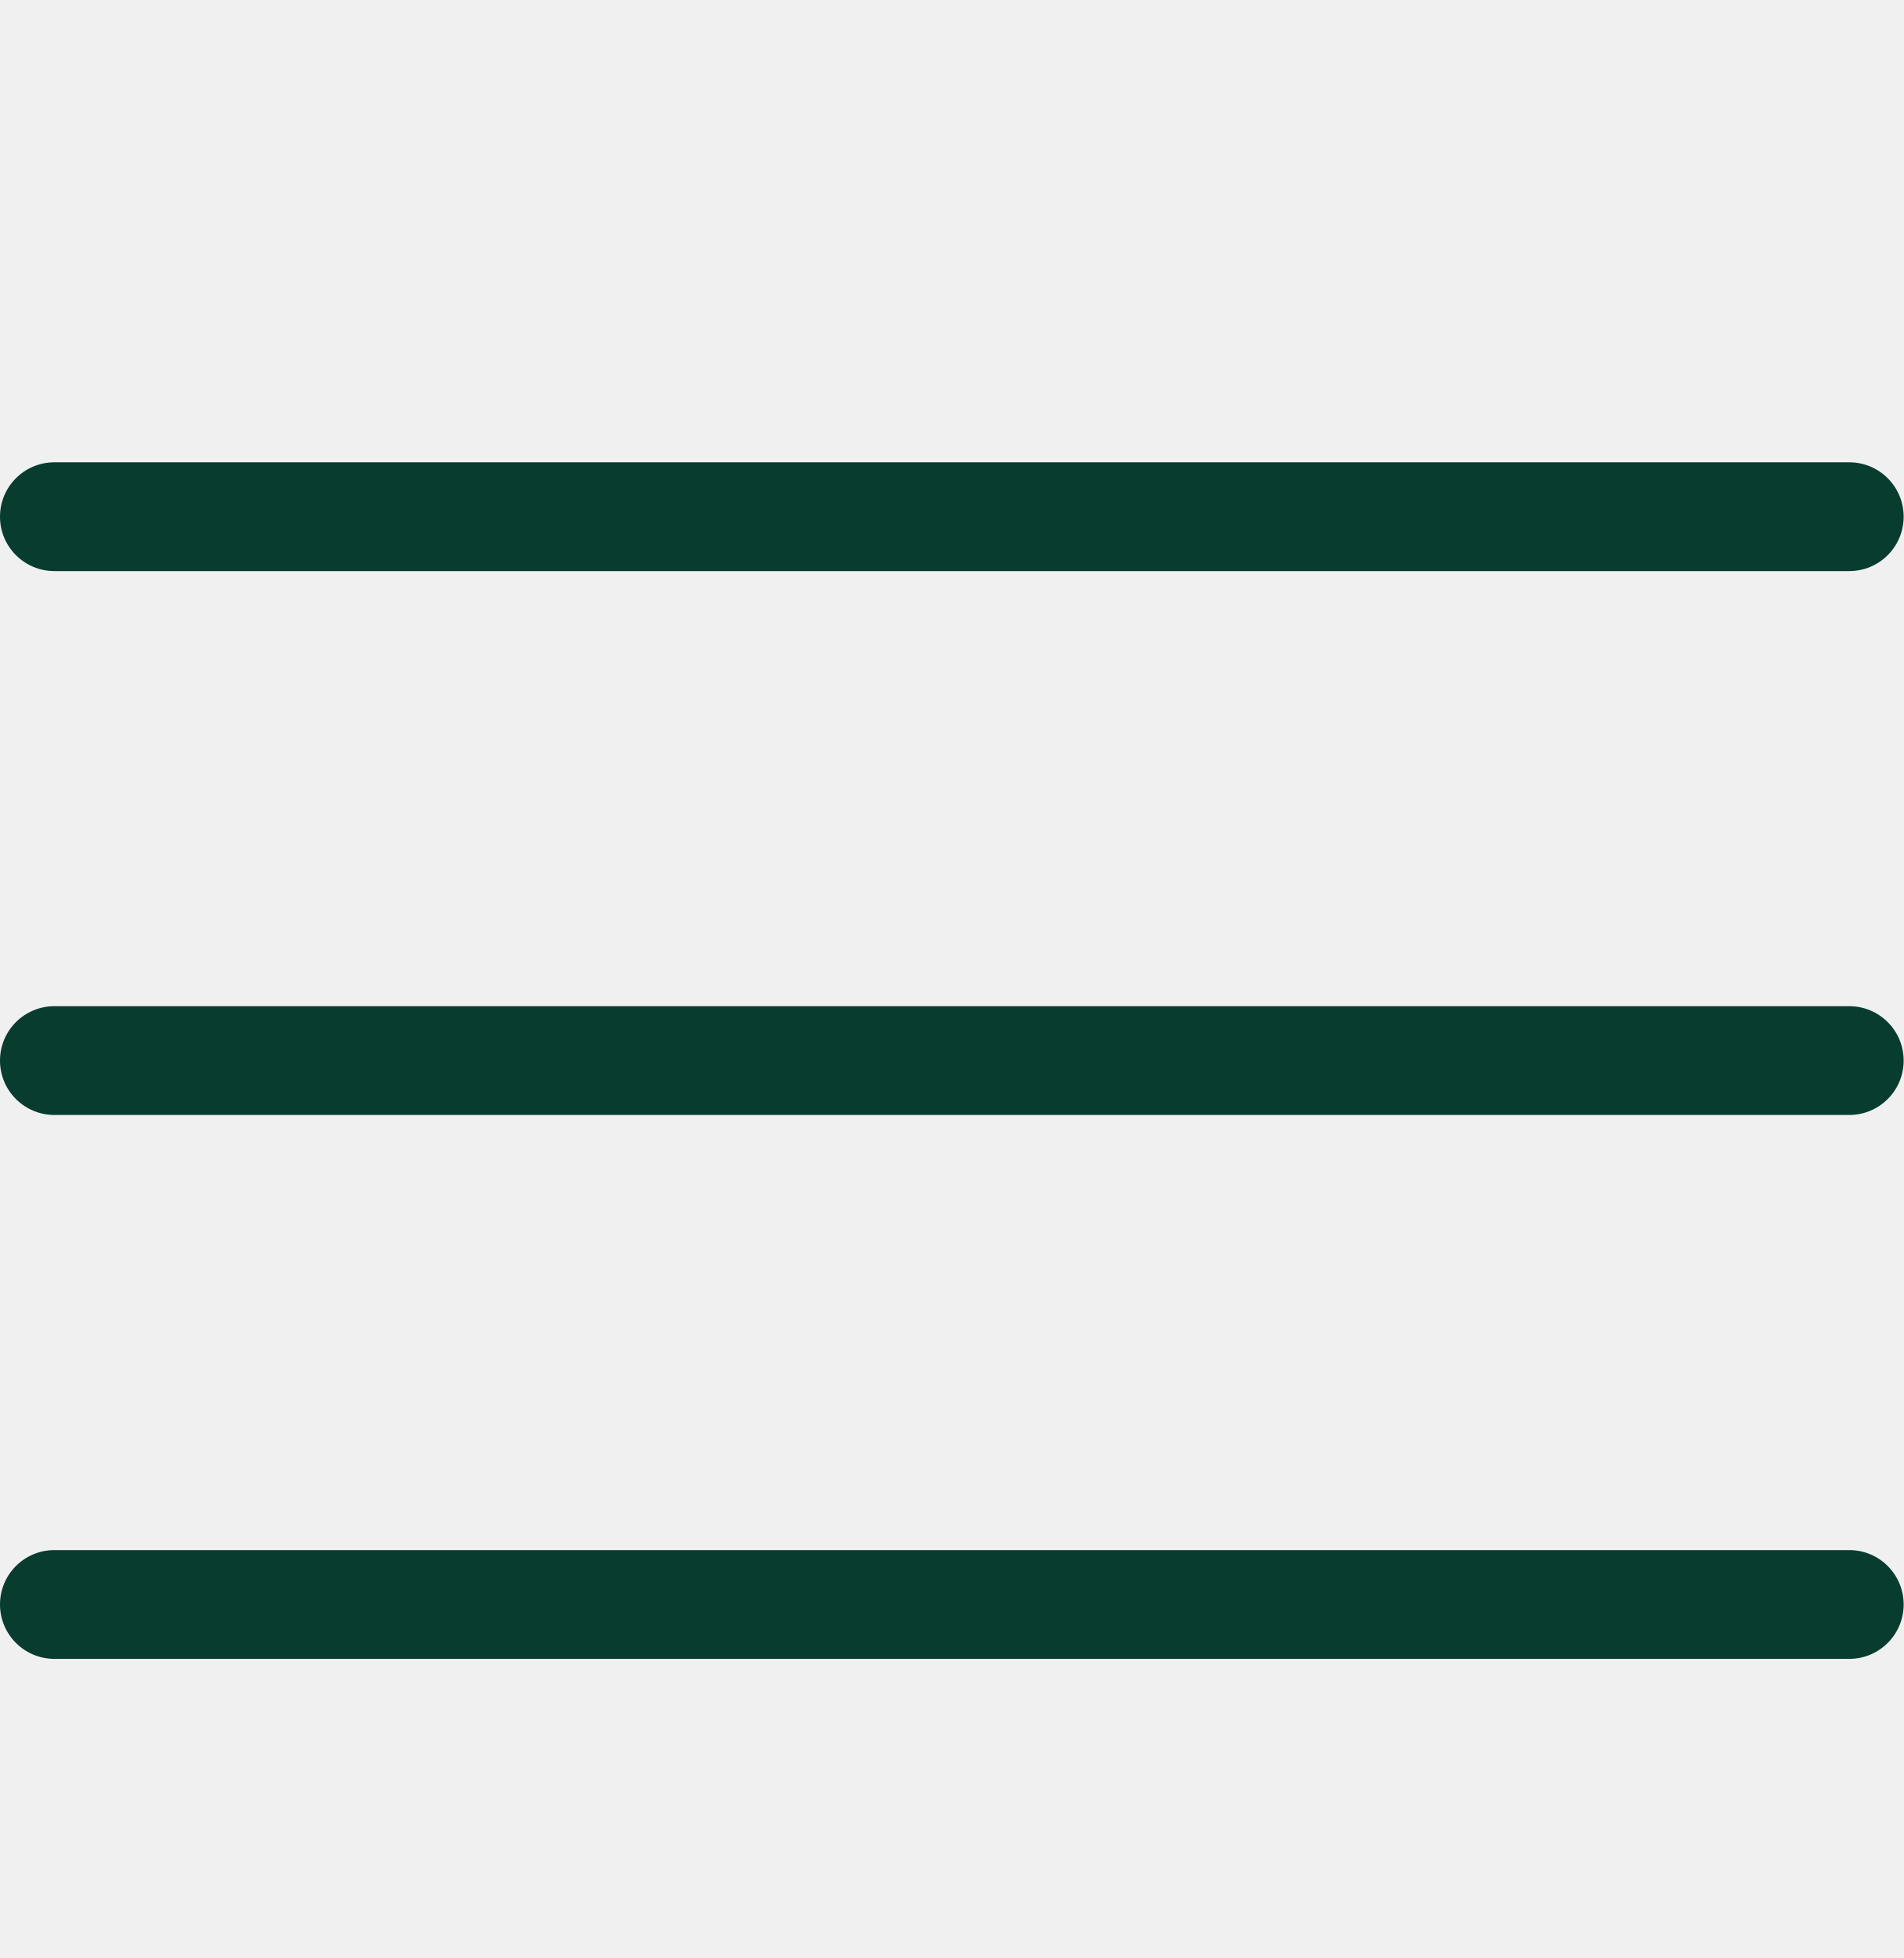
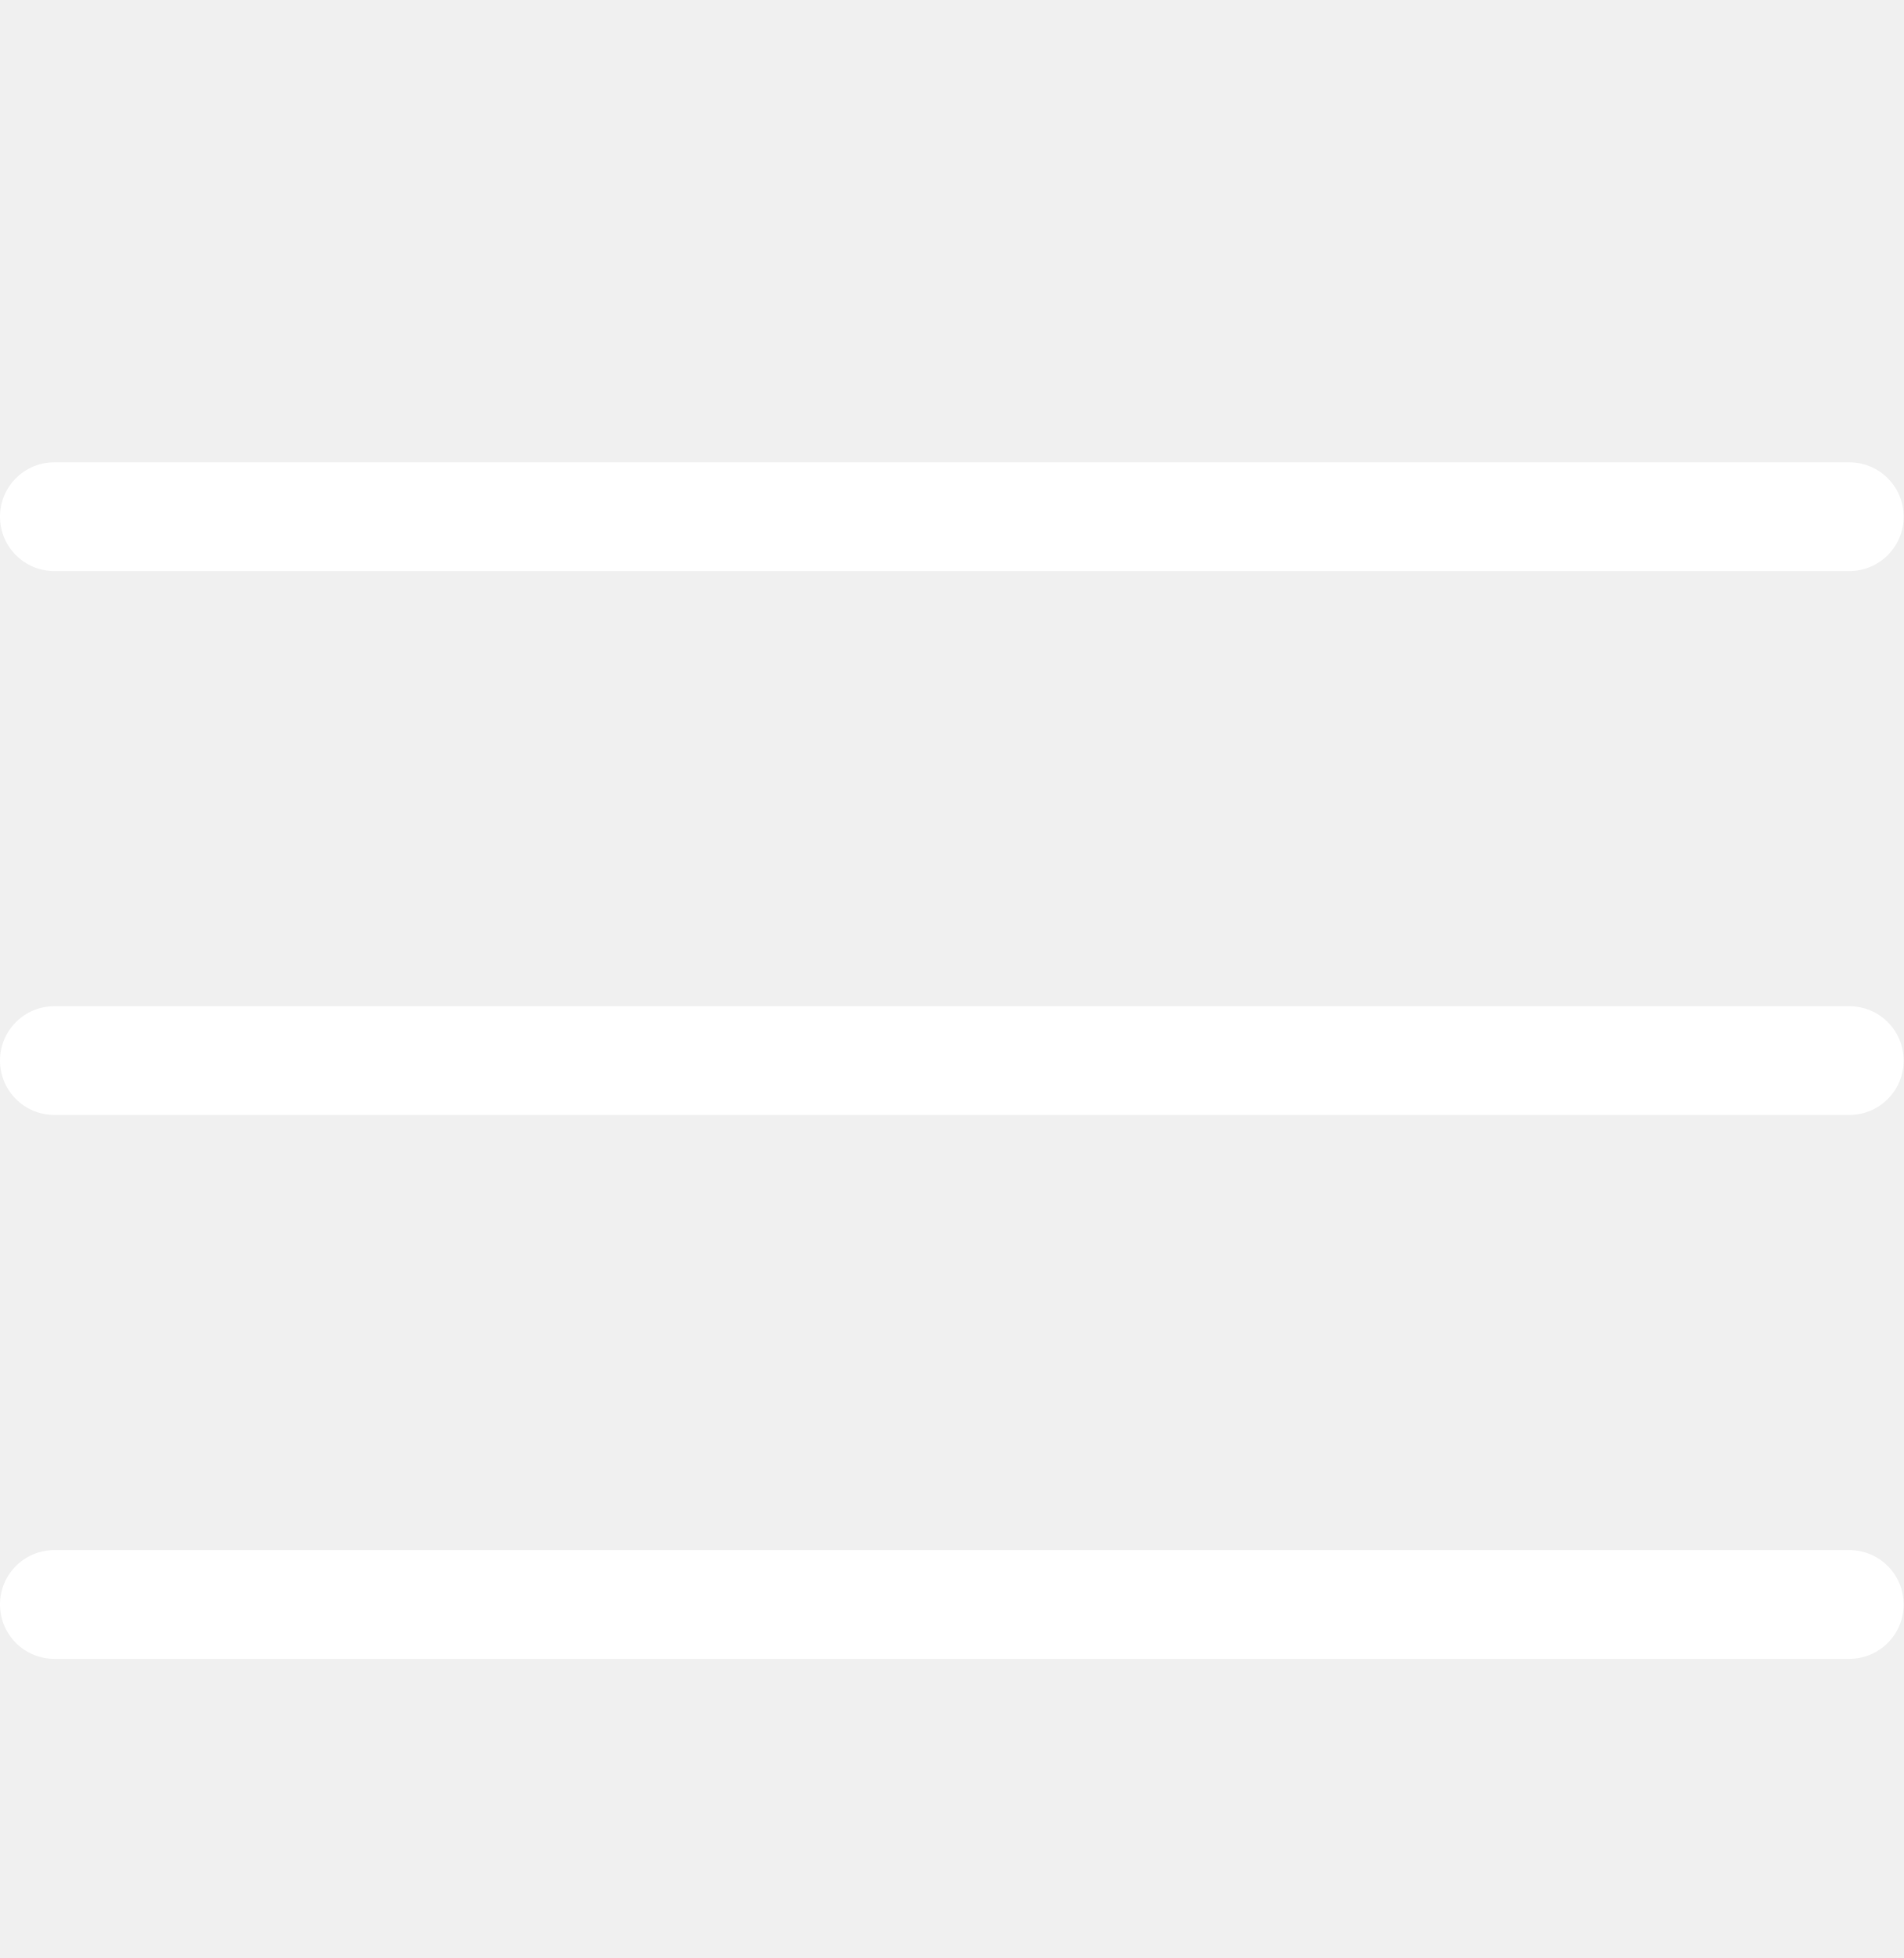
<svg xmlns="http://www.w3.org/2000/svg" width="35" height="36" viewBox="0 0 35 36" fill="none">
-   <rect y="8.5" width="35" height="2" rx="1" fill="#083C2F" />
-   <rect y="18.5" width="35" height="2" rx="1" fill="#083C2F" />
-   <rect y="28.5" width="35" height="2" rx="1" fill="#083C2F" />
+   <rect y="8.5" width="35" height="2" rx="1" fill="#ffffff" />
+   <rect y="18.5" width="35" height="2" rx="1" fill="#ffffff" />
+   <rect y="28.5" width="35" height="2" rx="1" fill="#ffffff" />
</svg>
